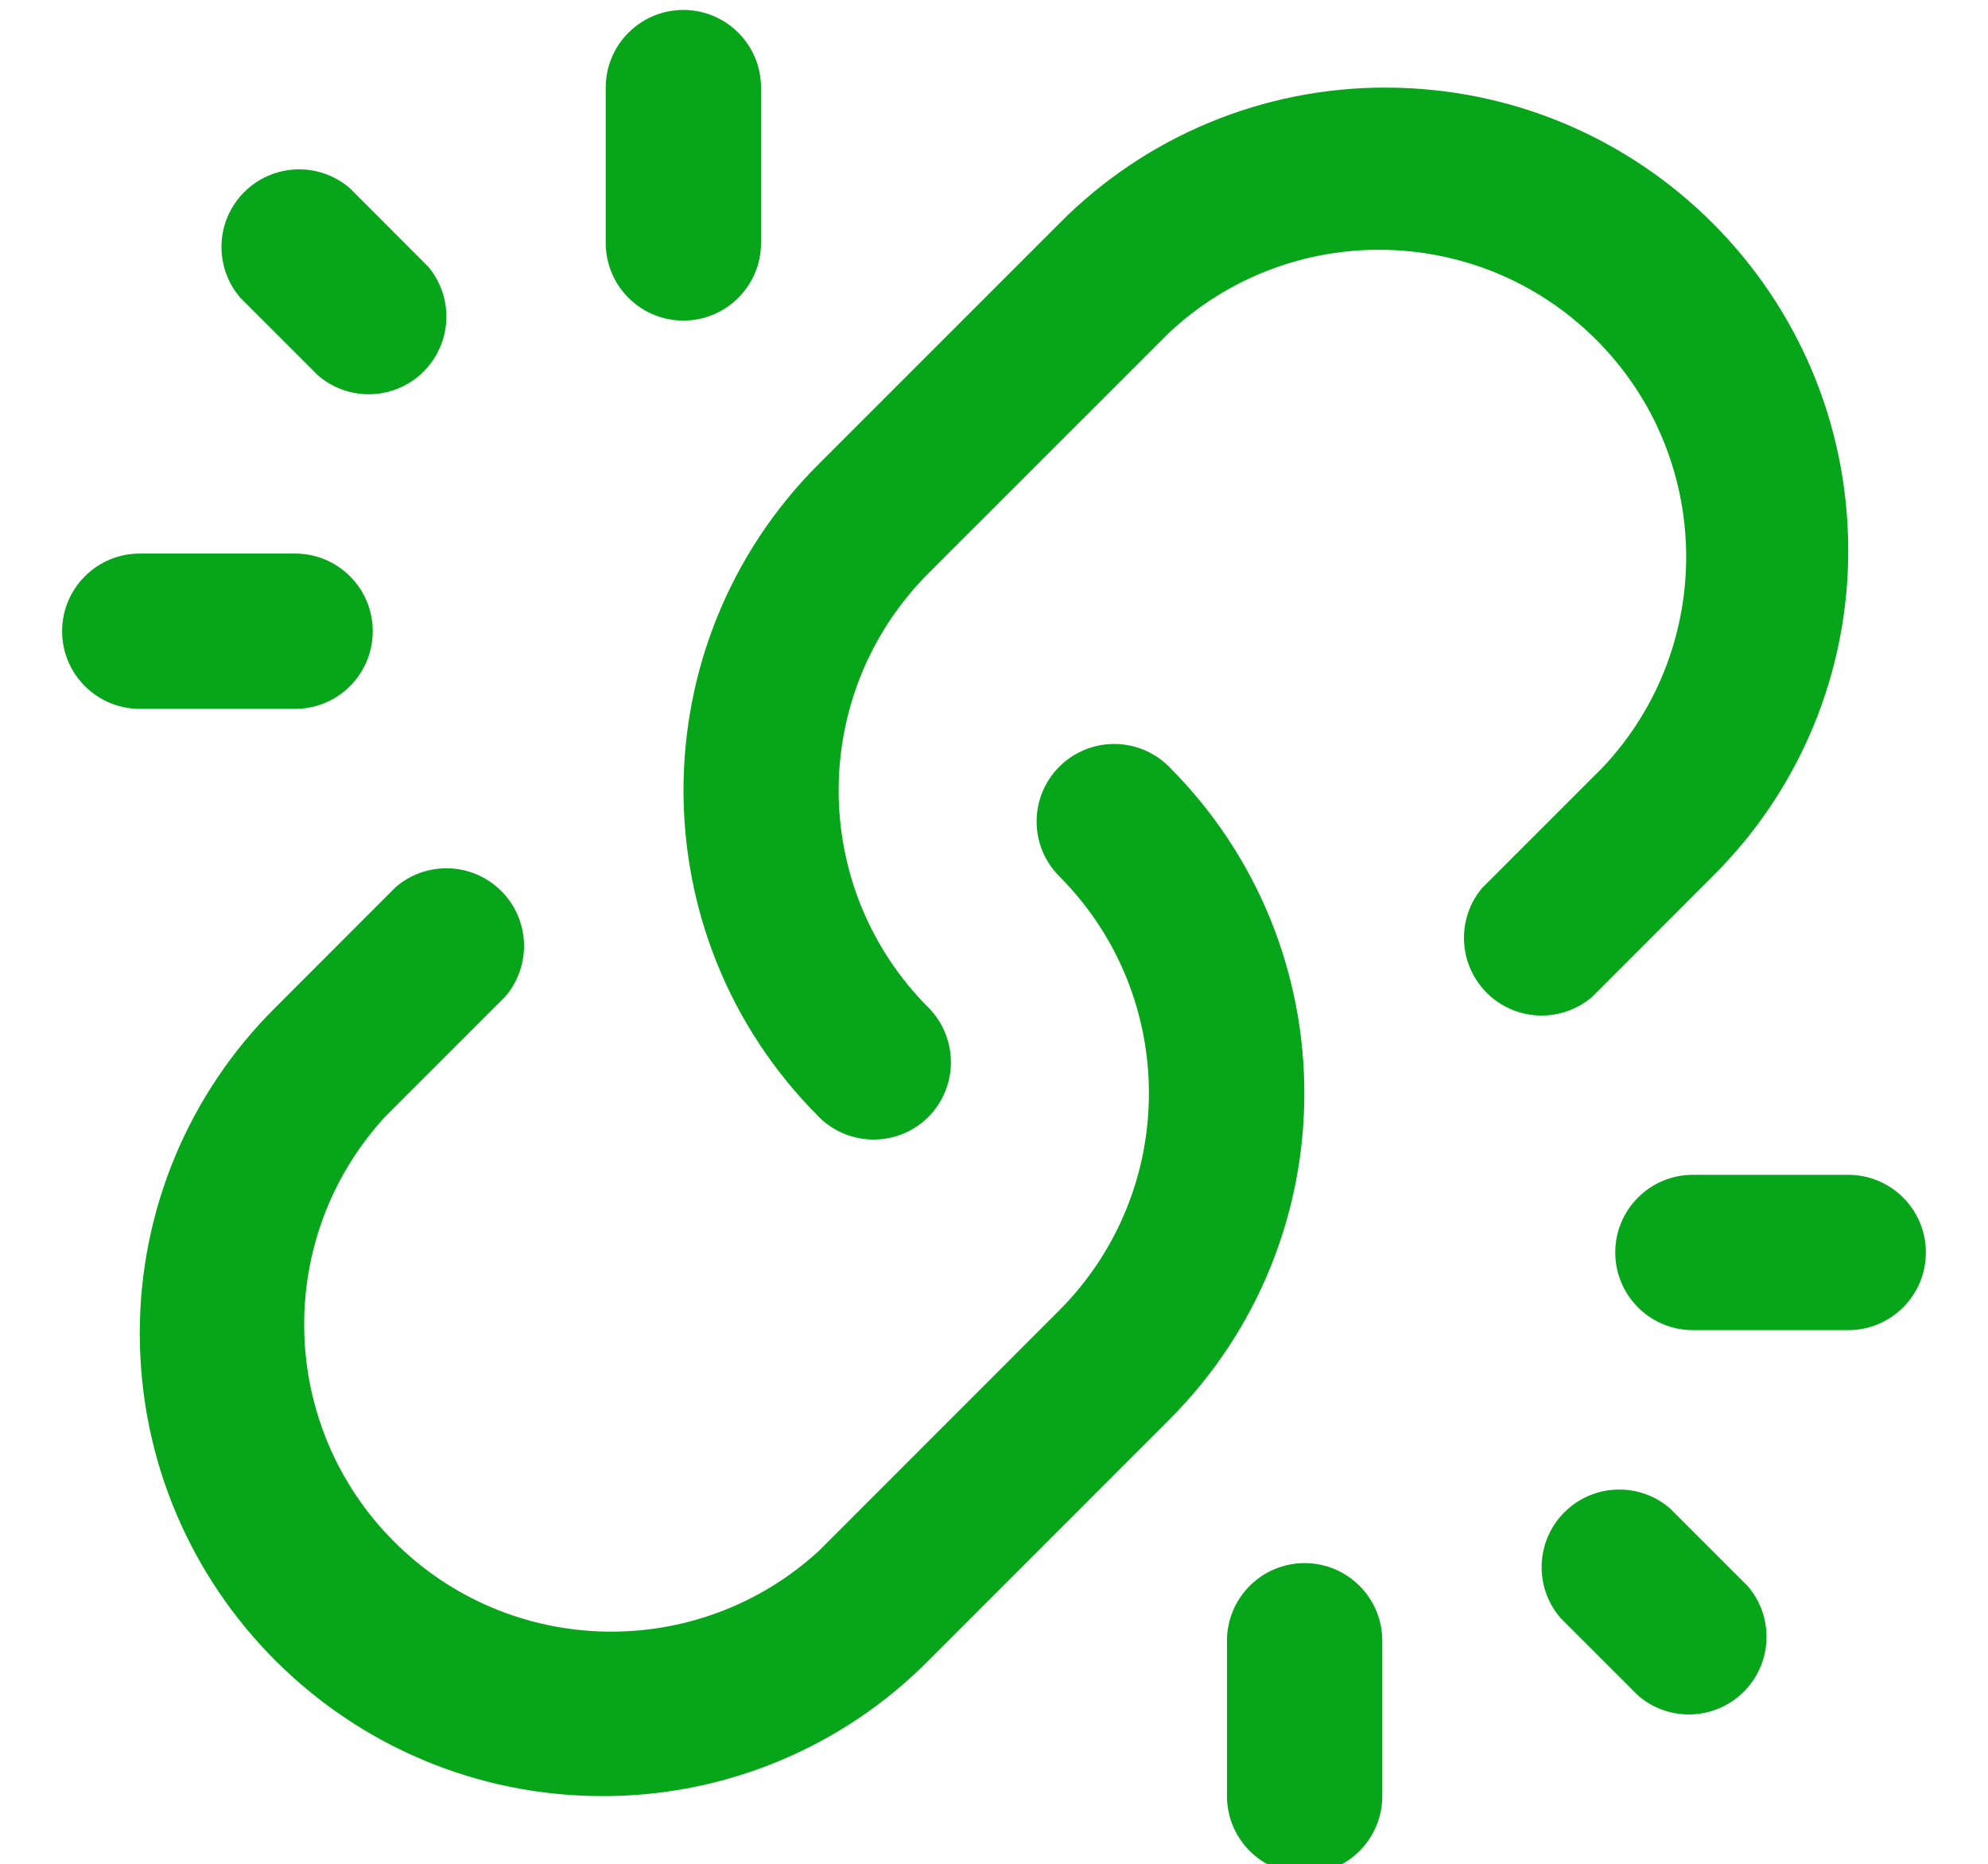
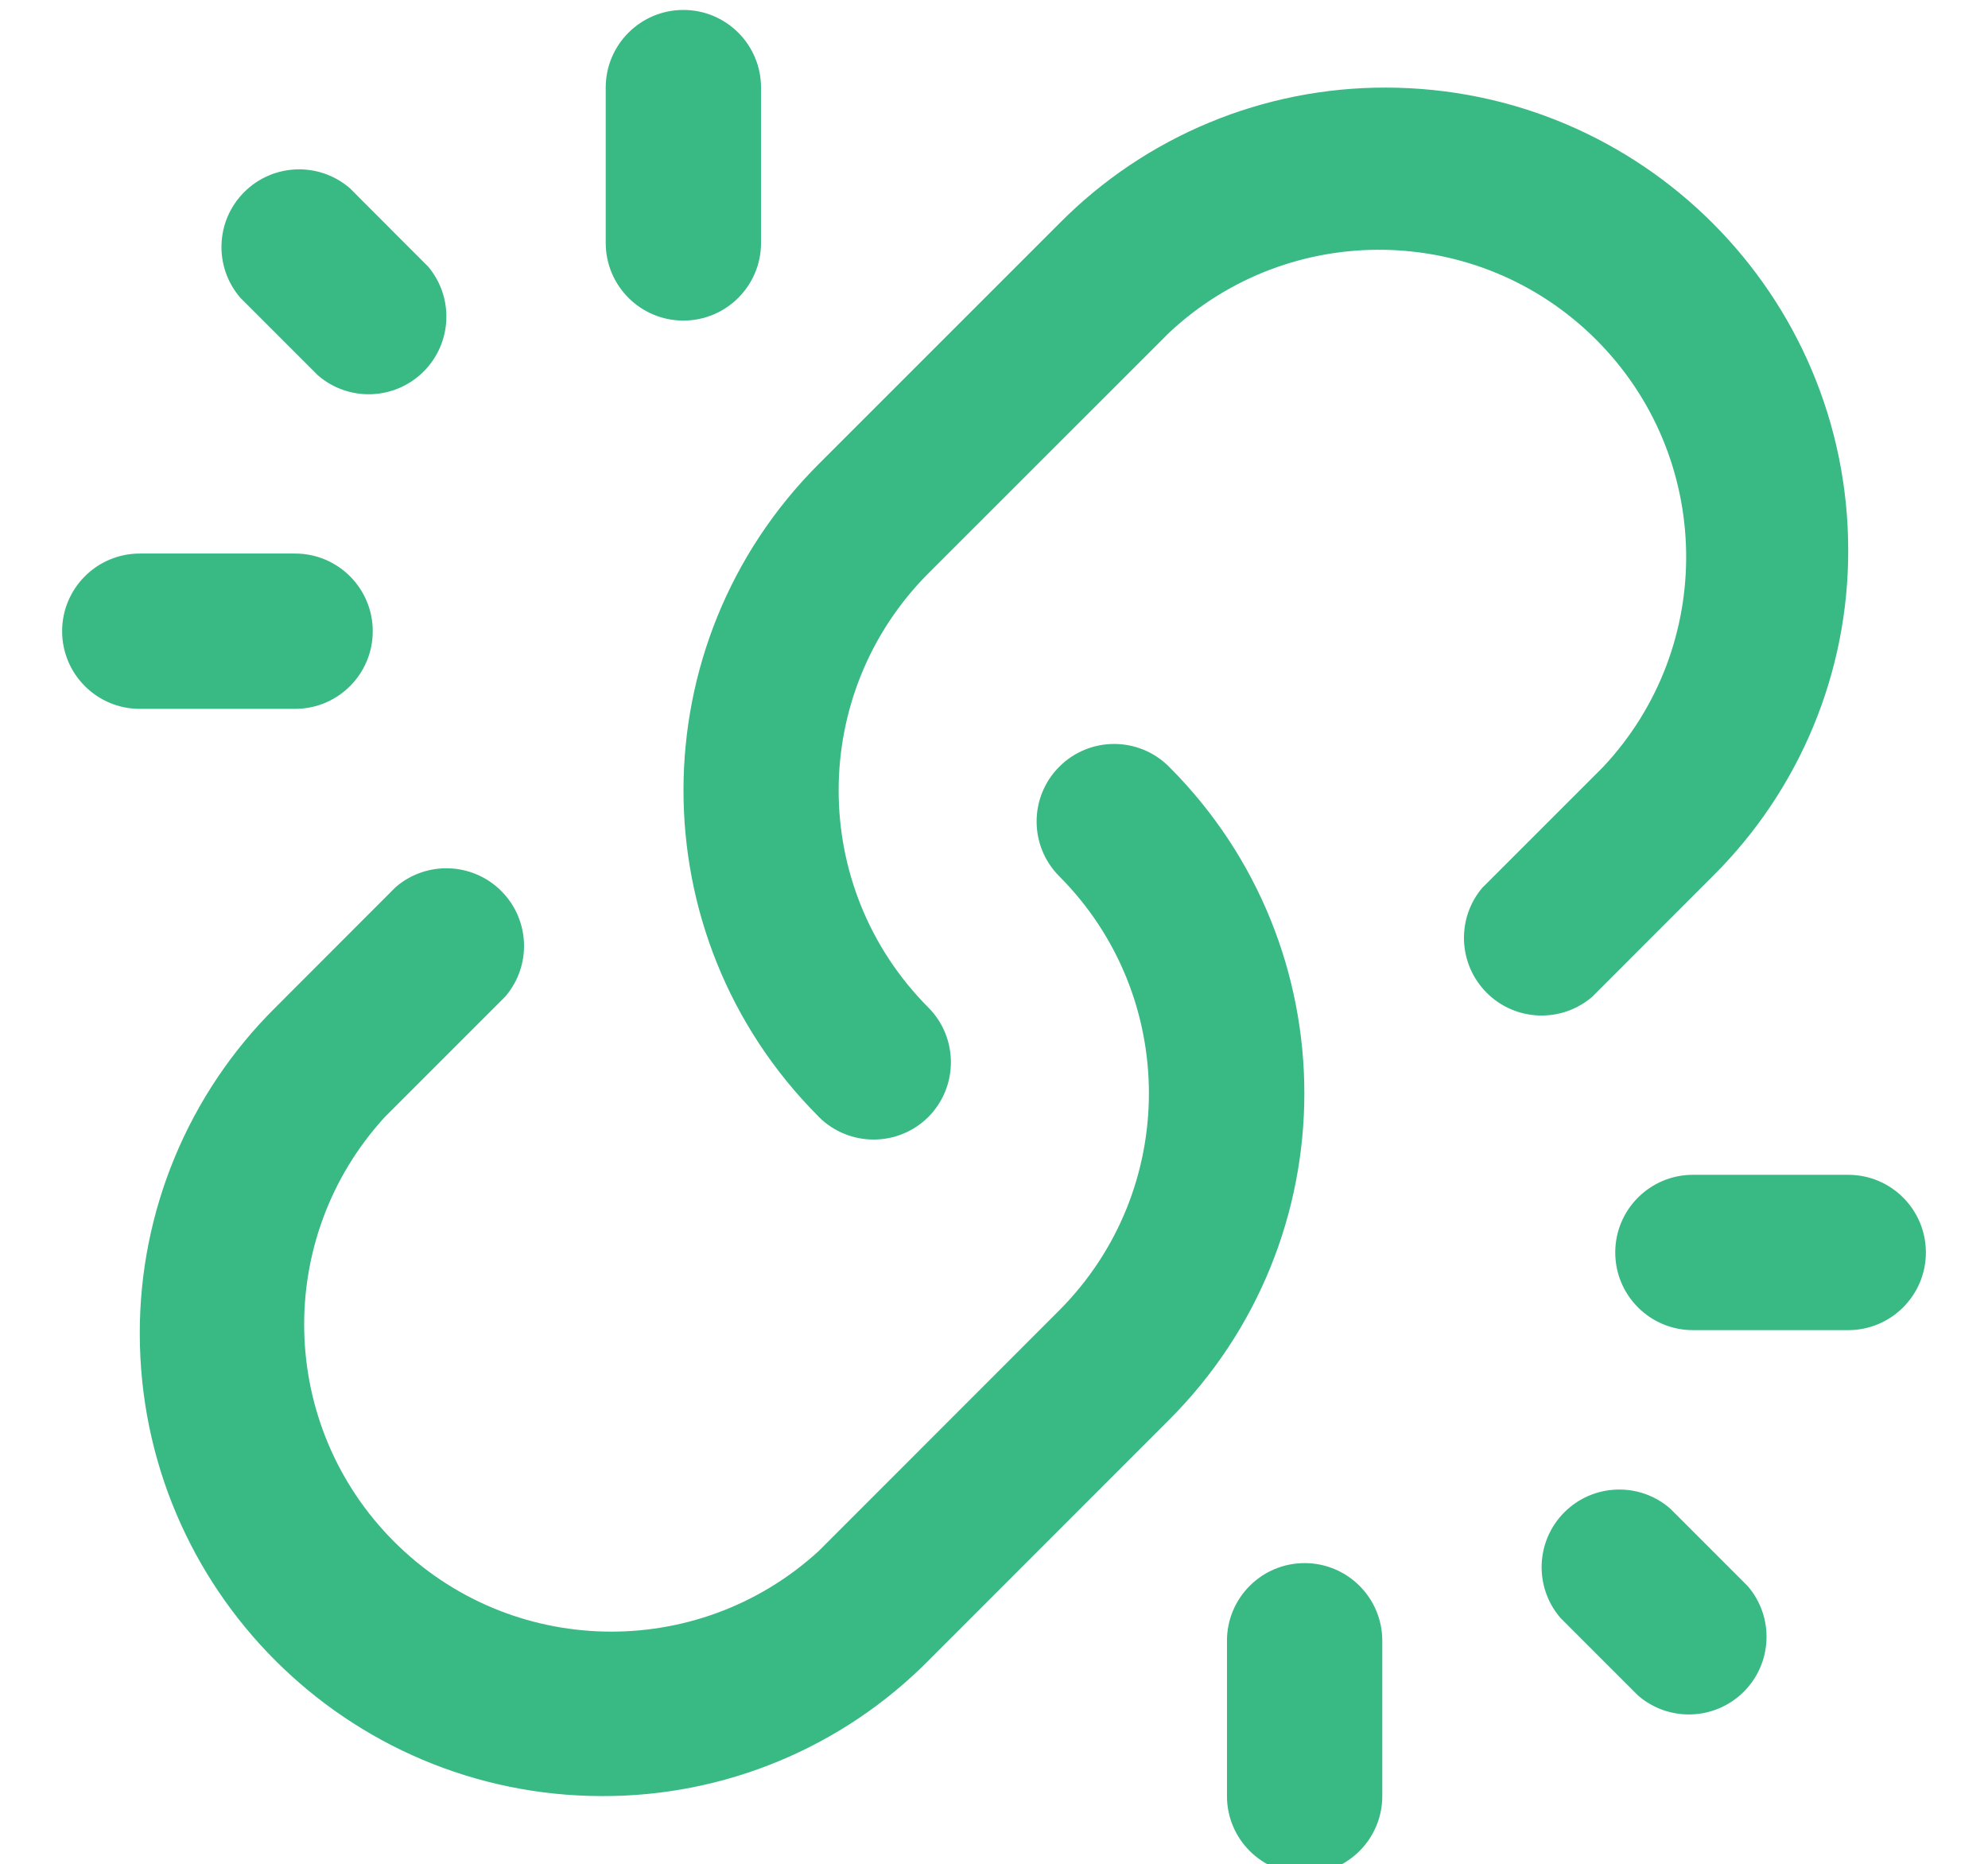
<svg xmlns="http://www.w3.org/2000/svg" width="16" height="15" viewBox="0 0 16 15">
-   <g fill="#06A51A" fill-rule="evenodd">
+   <g fill="#39b983" fill-rule="evenodd">
    <path d="M6.125 1.955V.705a.625.625 0 0 0-1.25 0v1.25a.625.625 0 0 0 1.25 0M1.125 5.705h1.25a.625.625 0 0 0 0-1.25h-1.25a.625.625 0 0 0 0 1.25M3.44 2.14l-.624-.625a.625.625 0 0 0-.882.881l.625.625a.625.625 0 0 0 .882-.881M10.5 15.08c.345 0 .625-.28.625-.625v-1.25a.625.625 0 0 0-1.25 0v1.25c0 .345.28.625.625.625M15.5 10.08a.625.625 0 0 0-.625-.625h-1.25a.625.625 0 0 0 0 1.25h1.25c.345 0 .625-.28.625-.625M13.184 13.646a.625.625 0 0 0 .882-.881l-.625-.625a.625.625 0 0 0-.882.881l.625.625zM1.125 10.737a3.725 3.725 0 0 0 3.719 3.718 3.683 3.683 0 0 0 2.628-1.09l1.937-1.938a3.716 3.716 0 0 0 .002-5.254l-.002-.002a.624.624 0 1 0-.884.881 2.475 2.475 0 0 1 0 3.494l-1.937 1.938A2.472 2.472 0 0 1 3.097 8.99l.969-.969a.625.625 0 0 0-.882-.881l-.968.969a3.685 3.685 0 0 0-1.091 2.628" />
    <path d="M11.934 7.14a.625.625 0 0 0 .882.881l.968-.969a3.683 3.683 0 0 0 1.091-2.628A3.725 3.725 0 0 0 11.156.705a3.684 3.684 0 0 0-2.628 1.091L6.591 3.733a3.713 3.713 0 0 0-.006 5.25l.006.007a.625.625 0 0 0 .88 0 .625.625 0 0 0 0-.882 2.475 2.475 0 0 1 0-3.493L9.41 2.677a2.472 2.472 0 0 1 3.494 3.494l-.969.969z" />
  </g>
</svg>
